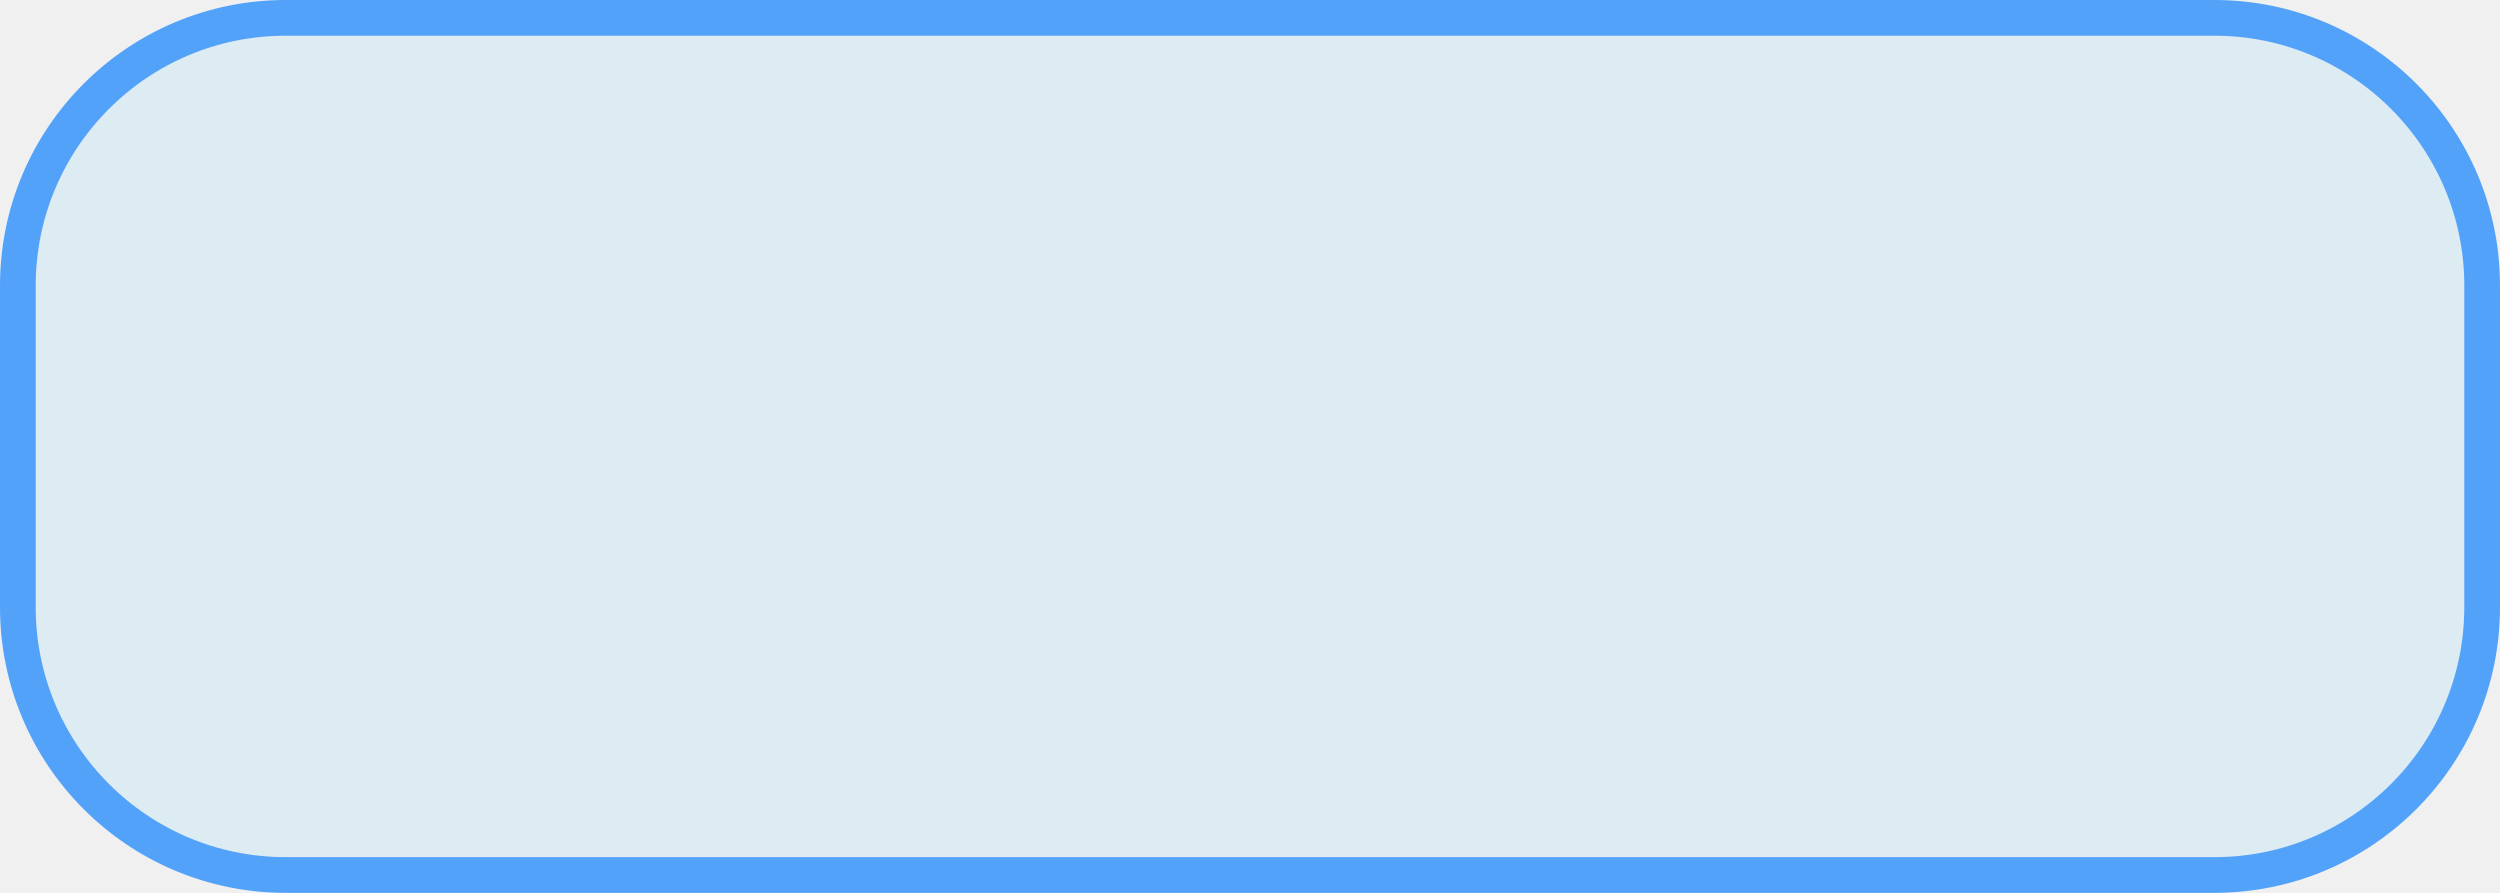
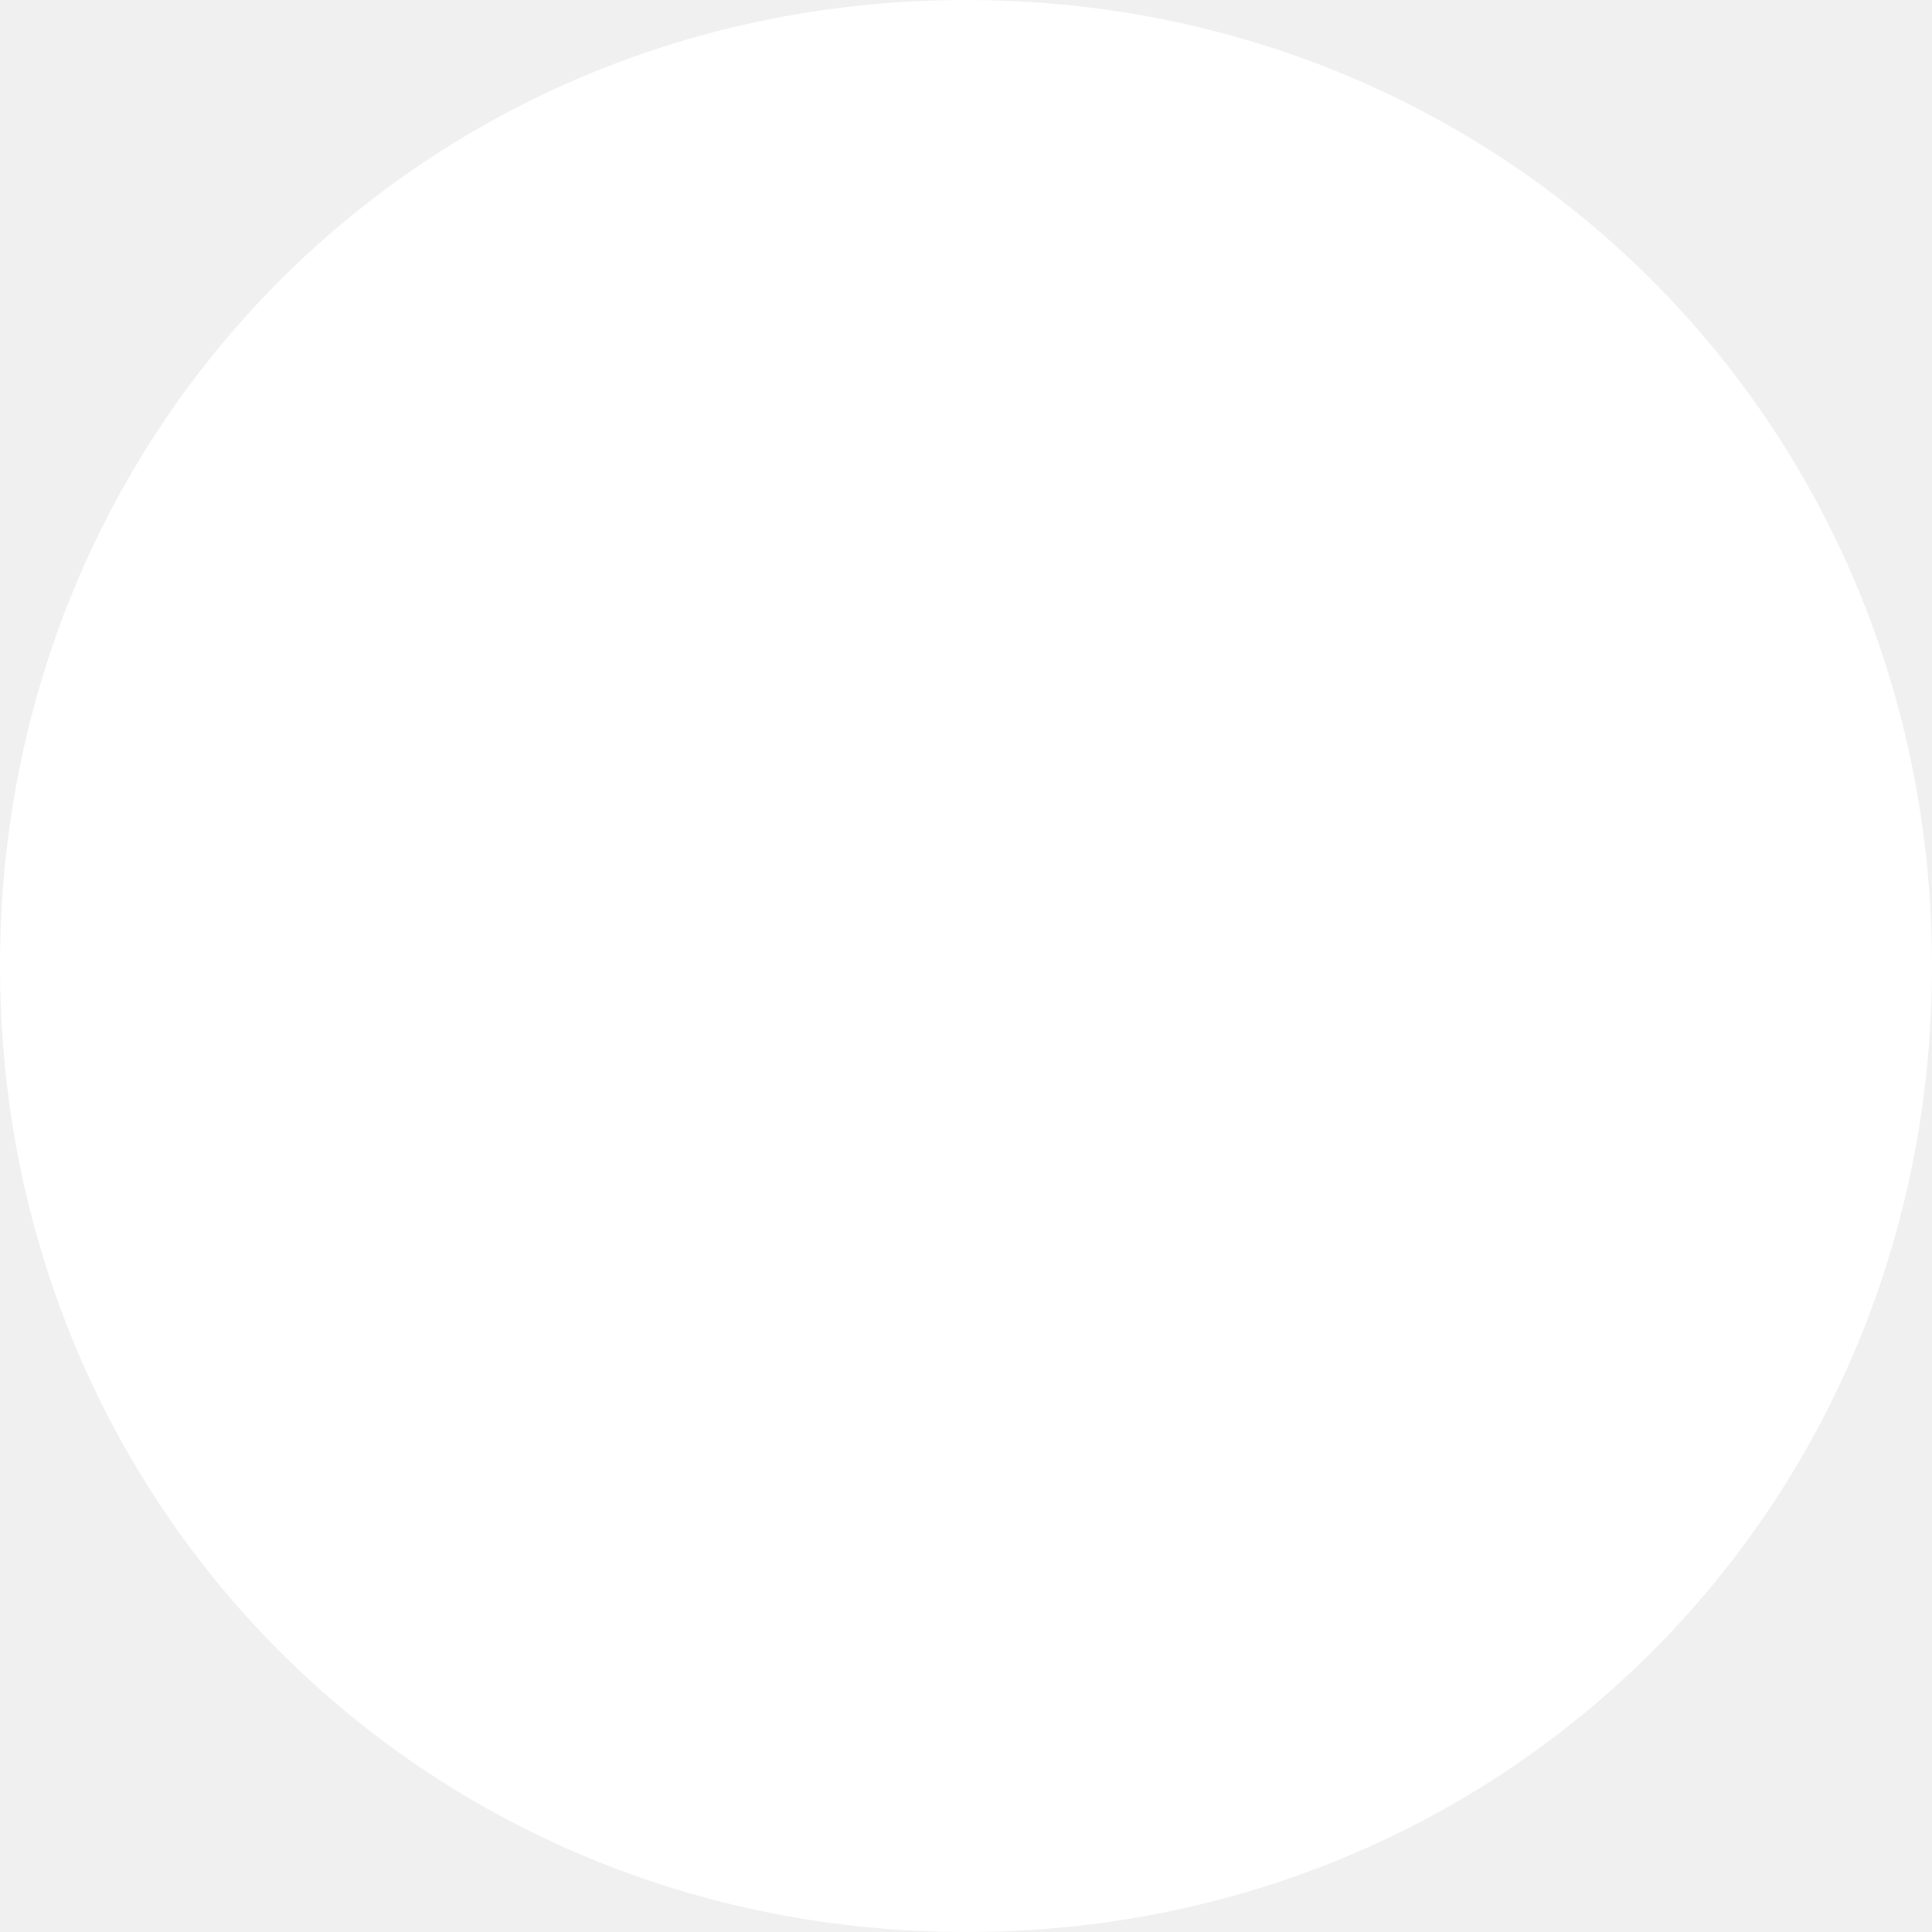
- <svg xmlns="http://www.w3.org/2000/svg" version="1.1" width="70px" height="25px">
-   <g transform="matrix(1 0 0 1 -1210 -874 )">
-     <path d="M 1211 882  A 7 7 0 0 1 1218 875 L 1272 875  A 7 7 0 0 1 1279 882 L 1279 891  A 7 7 0 0 1 1272 898 L 1218 898  A 7 7 0 0 1 1211 891 L 1211 882  Z " fill-rule="nonzero" fill="#81d3f8" stroke="none" fill-opacity="0.169" />
-     <path d="M 1210.5 882  A 7.5 7.5 0 0 1 1218 874.5 L 1272 874.5  A 7.5 7.5 0 0 1 1279.5 882 L 1279.5 891  A 7.5 7.5 0 0 1 1272 898.5 L 1218 898.5  A 7.5 7.5 0 0 1 1210.5 891 L 1210.5 882  Z " stroke-width="1" stroke="#0079fe" fill="none" stroke-opacity="0.655" />
+ <svg xmlns="http://www.w3.org/2000/svg" version="1.1" width="6px" height="6px">
+   <g transform="matrix(1 0 0 1 -1534 -260 )">
+     <path d="M 1537 260  C 1538.68 260  1540 261.32  1540 263  C 1540 264.68  1538.68 266  1537 266  C 1535.32 266  1534 264.68  1534 263  C 1534 261.32  1535.32 260  1537 260  Z " fill-rule="nonzero" fill="#ffffff" stroke="none" />
  </g>
</svg>
